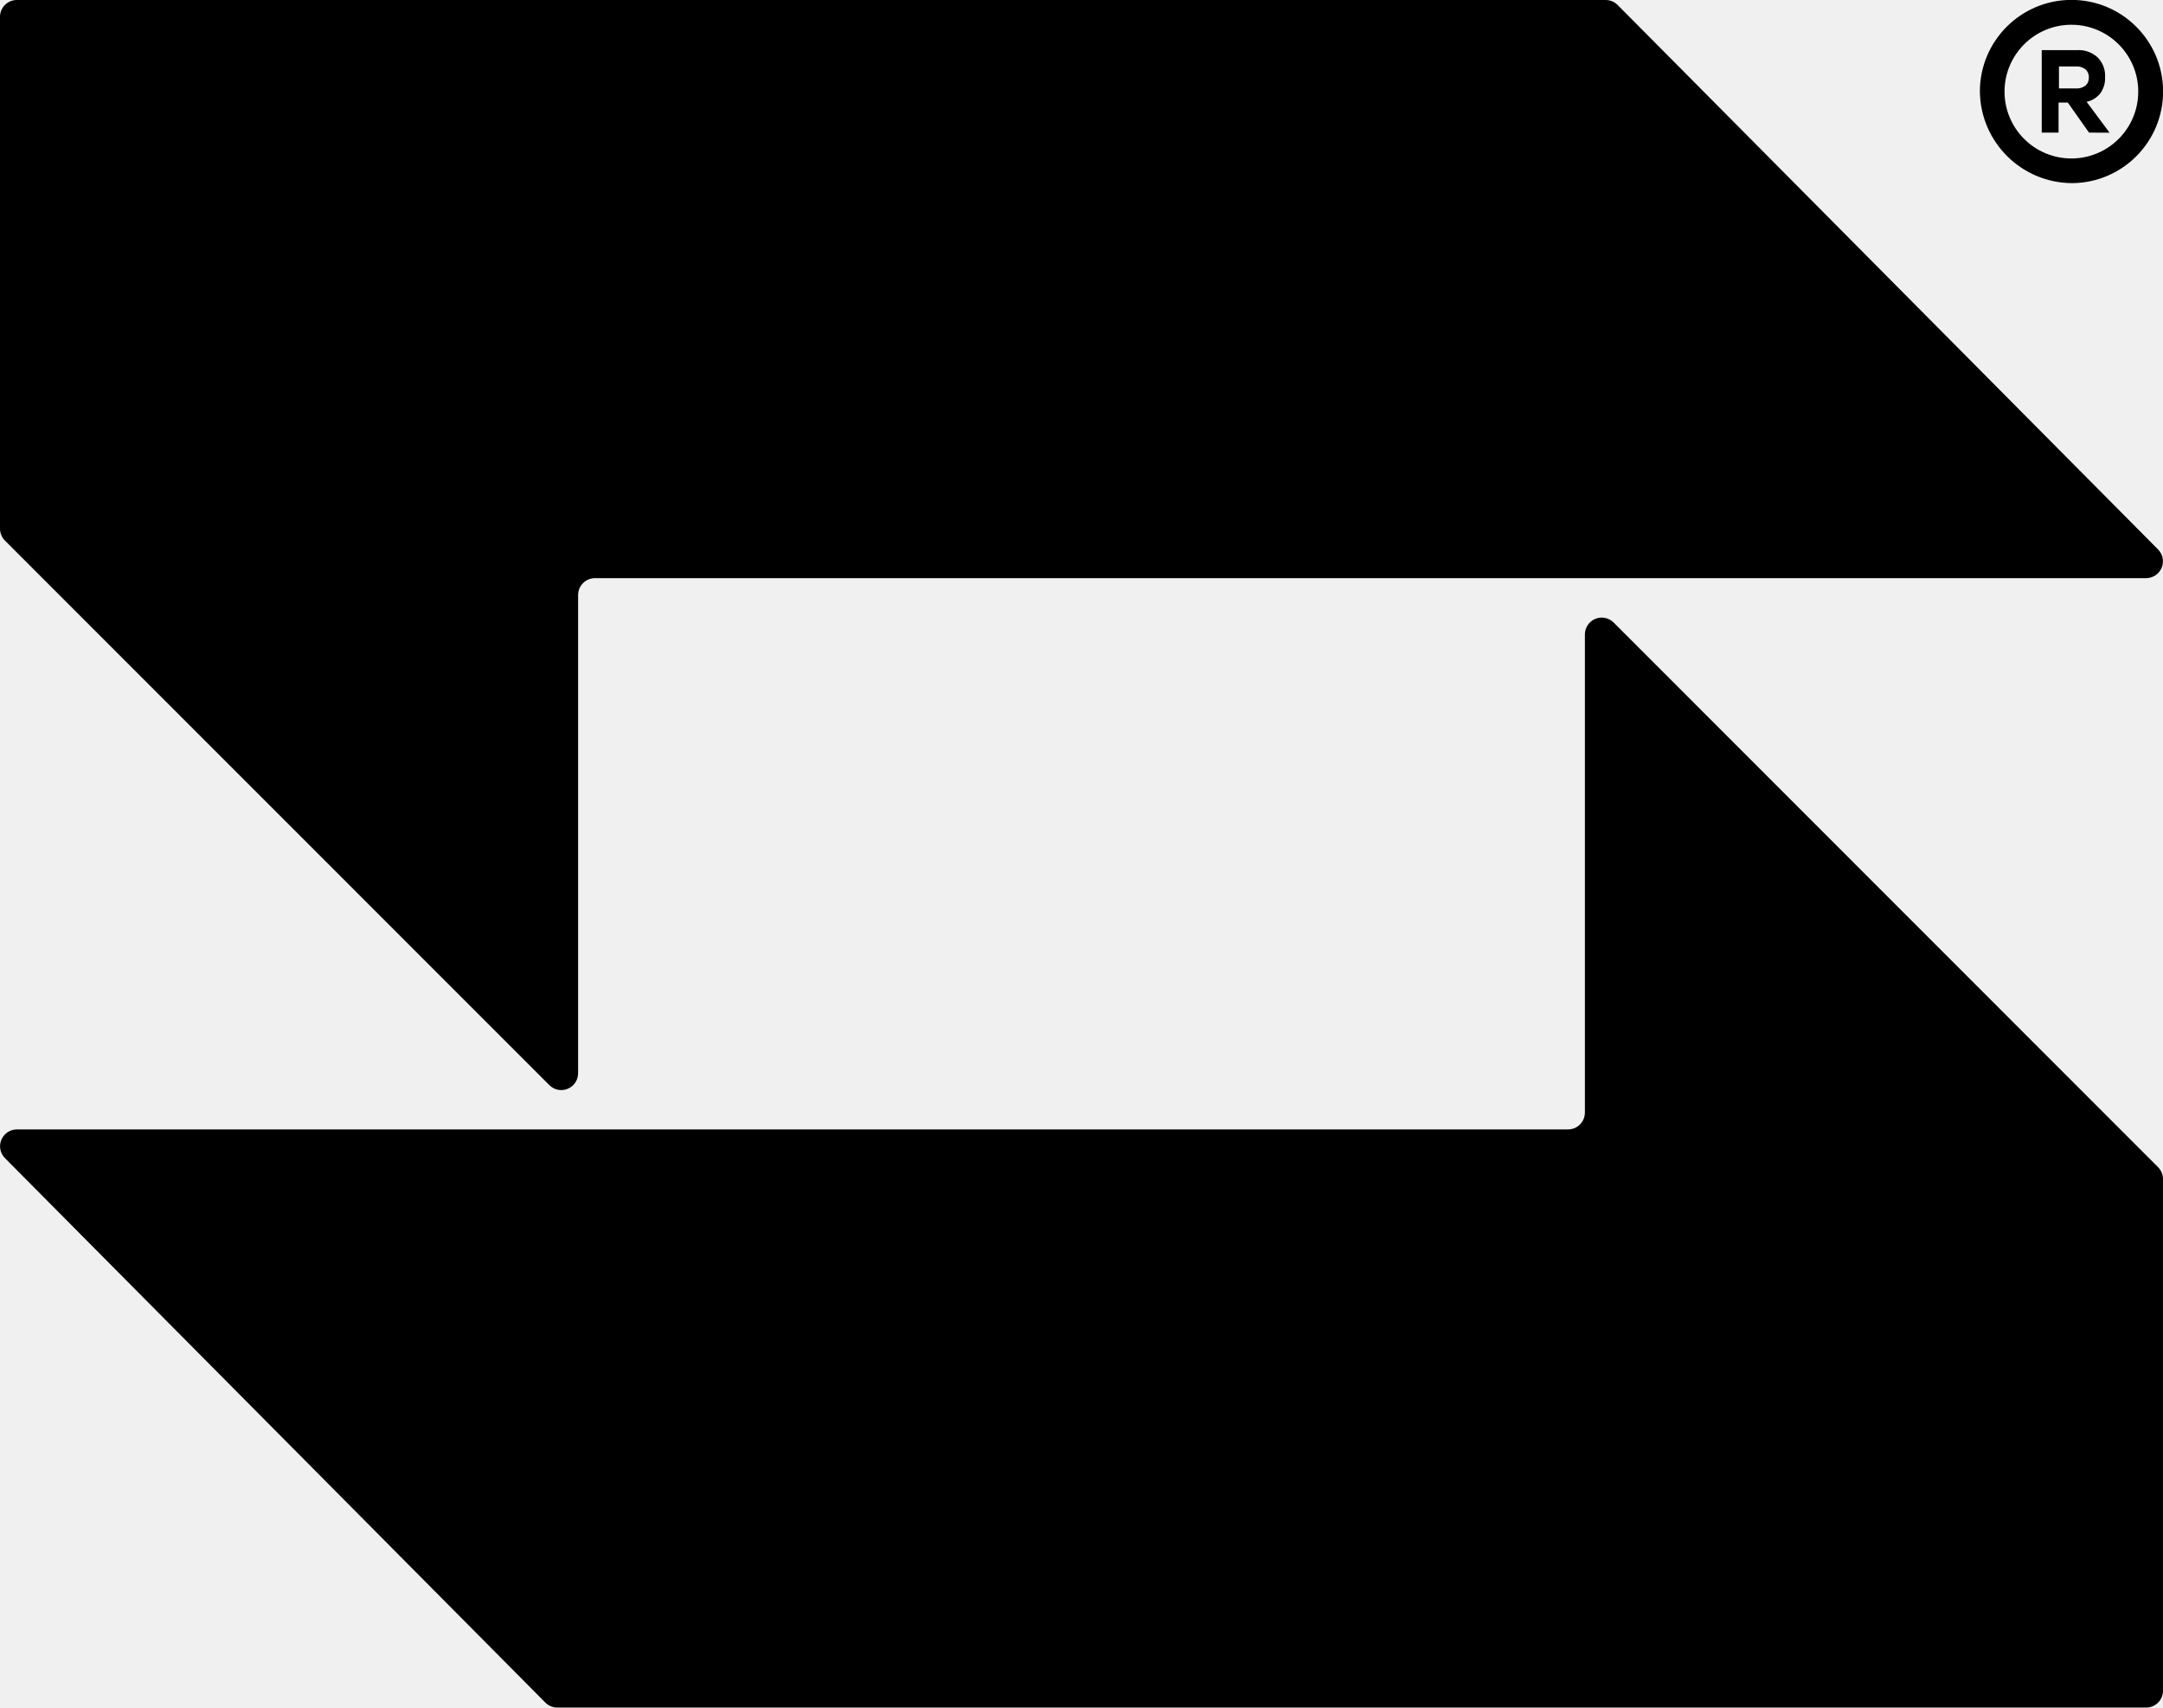
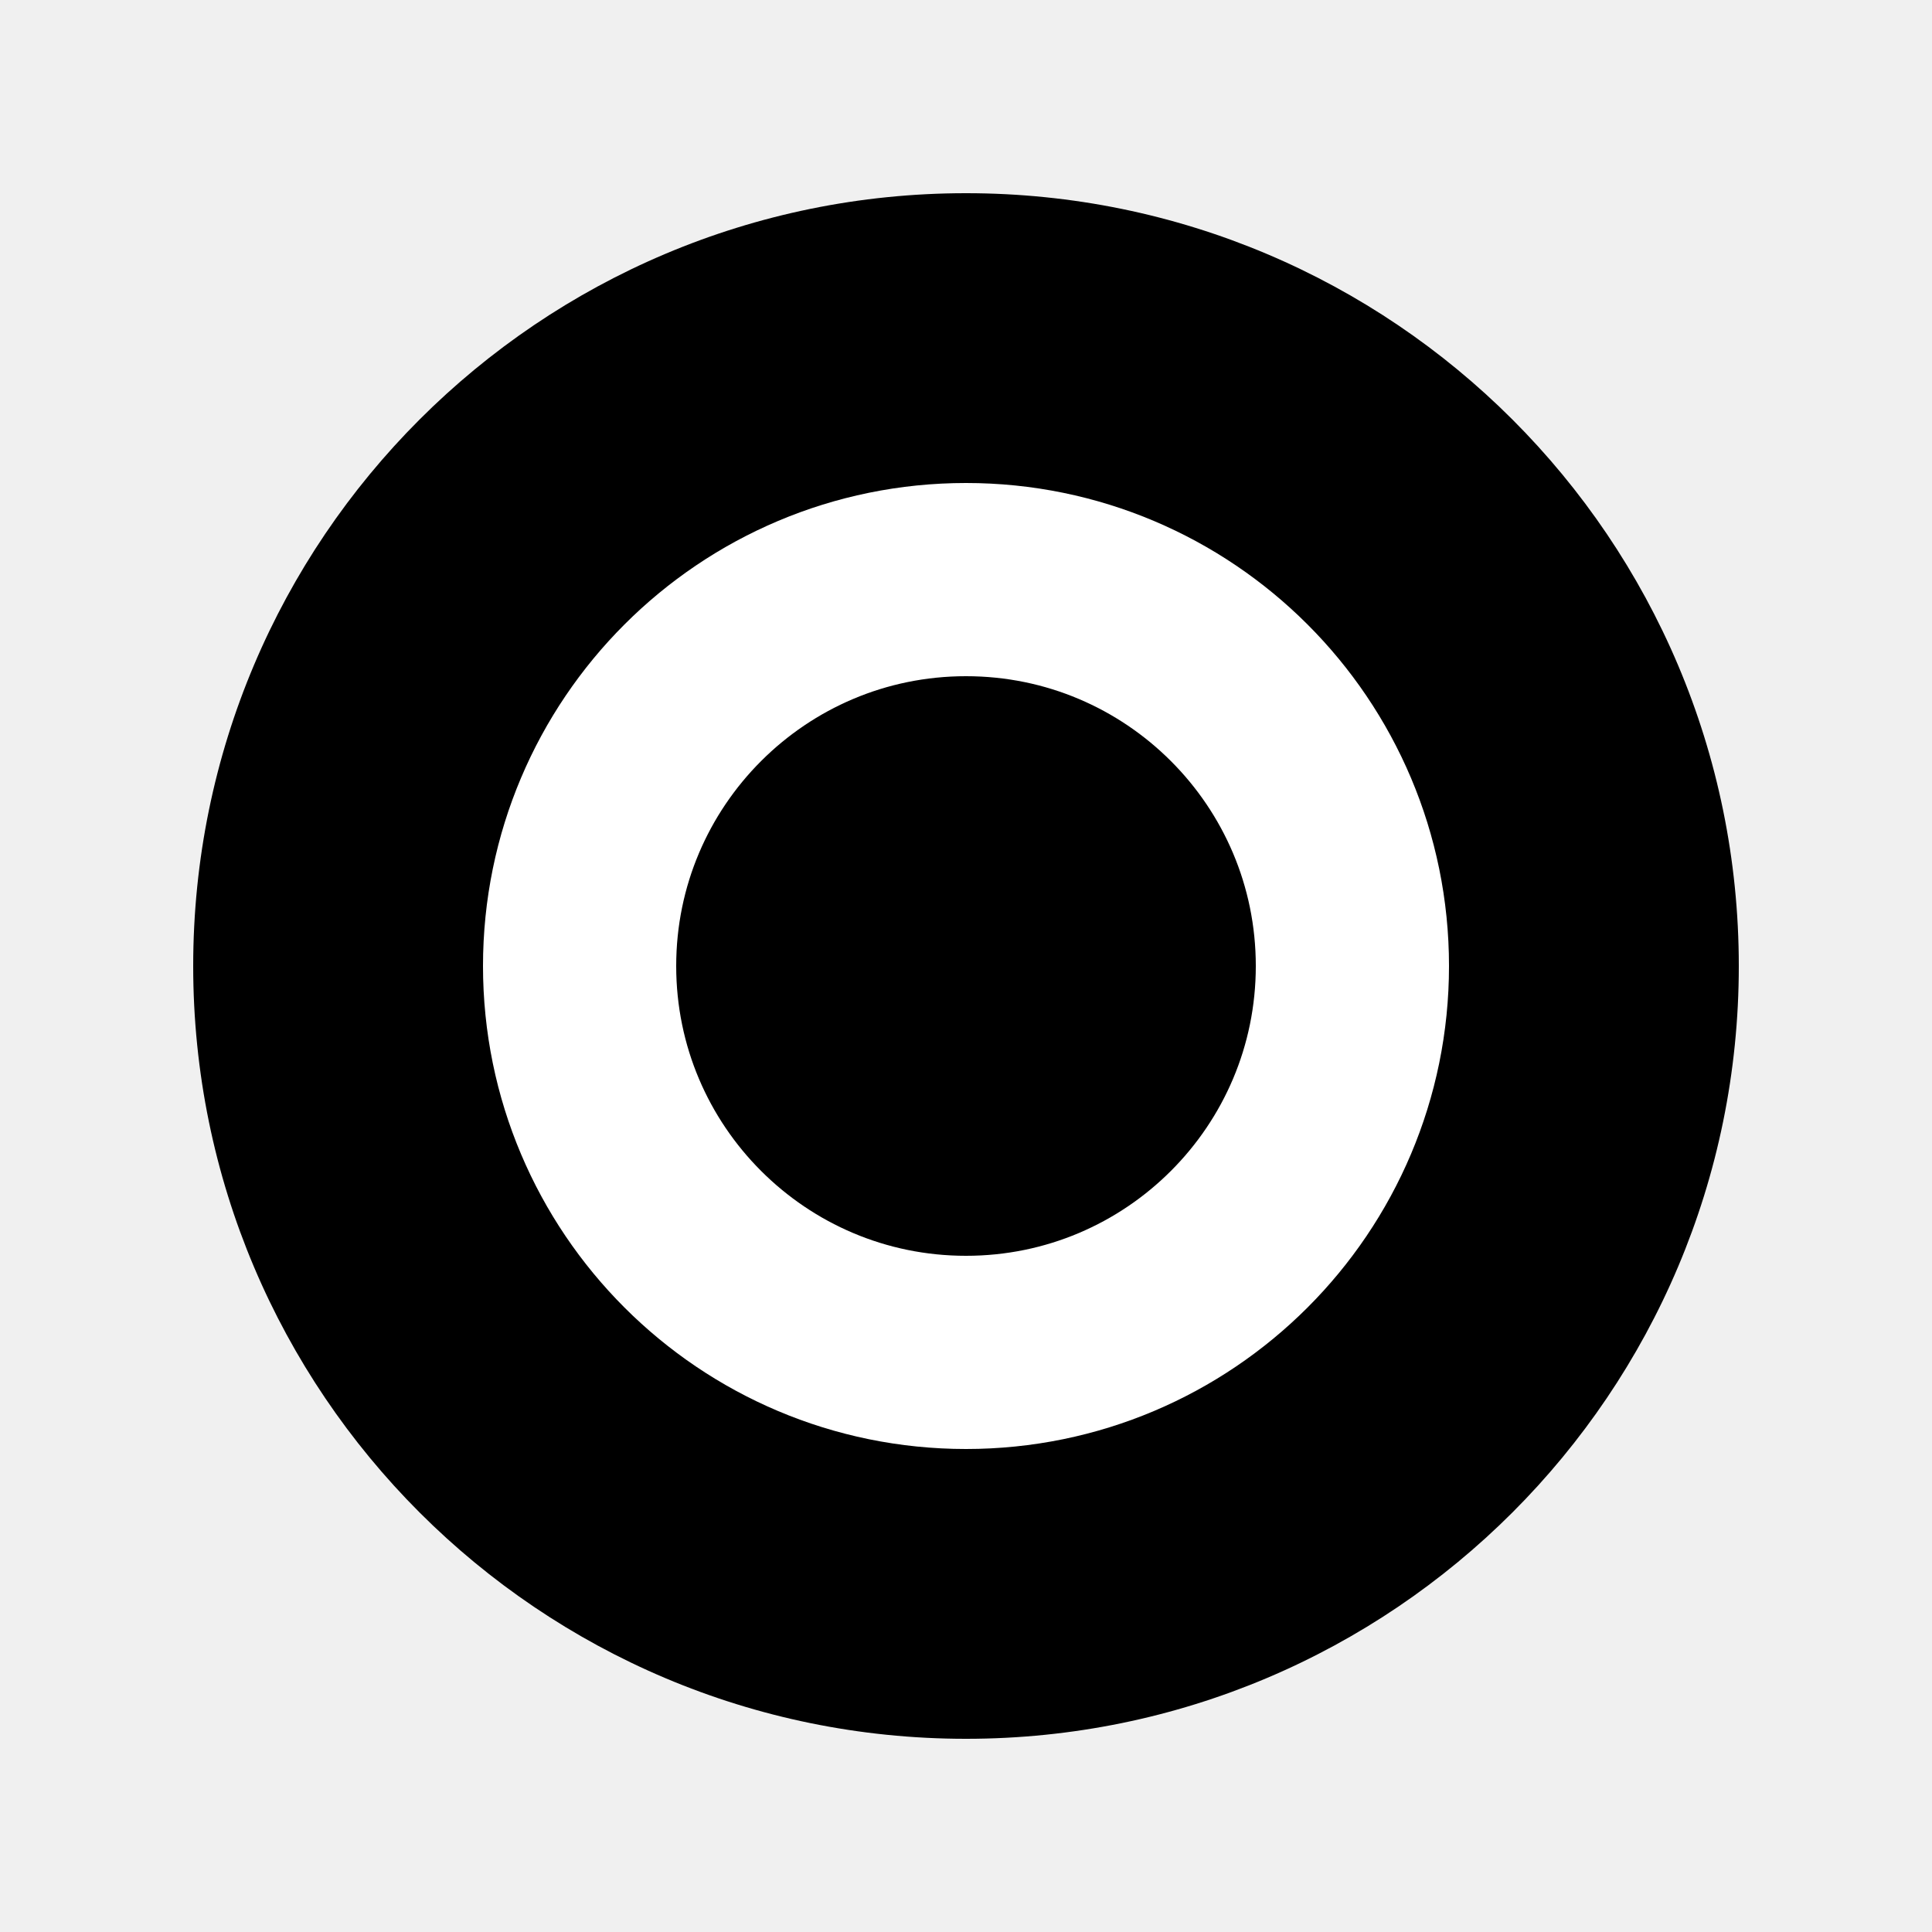
- <svg xmlns="http://www.w3.org/2000/svg" viewBox="0 0 215.81 170.38">
-   <g id="Layer_2" data-name="Layer 2">
-     <g id="Layer_1-2" data-name="Layer 1">
-       <path d="M57.68,107.08V59.36a1.69,1.69,0,0,1,1.68-1.68H214.13a1.68,1.68,0,0,0,1.19-2.86L161.4.5a1.69,1.69,0,0,0-1.19-.5H1.68A1.68,1.68,0,0,0,0,1.68V52.75a1.68,1.68,0,0,0,.49,1.18l54.33,54.34A1.68,1.68,0,0,0,57.68,107.08Z" />
-       <path d="M215.32,116.45,161,62.11a1.68,1.68,0,0,0-2.87,1.19V111a1.68,1.68,0,0,1-1.67,1.68H1.68a1.68,1.68,0,0,0-1.19,2.86l53.92,54.32a1.69,1.69,0,0,0,1.19.5H214.13a1.68,1.68,0,0,0,1.68-1.68V117.63A1.68,1.68,0,0,0,215.32,116.45Z" />
-       <path d="M208.43,13.23l-2.12-3h-.92v3h-1.68V5h3.52a2.8,2.8,0,0,1,2.05.72,2.58,2.58,0,0,1,.75,2,2.54,2.54,0,0,1-.48,1.6,2.41,2.41,0,0,1-1.36.84l2.29,3.08Zm-3-6.6V8.82h1.66a1.41,1.41,0,0,0,1-.29,1,1,0,0,0,.32-.8,1,1,0,0,0-.33-.81,1.38,1.38,0,0,0-.95-.29Z" />
-       <path d="M206.78,18.27a9.24,9.24,0,0,1-9.24-9.14,9.14,9.14,0,1,1,9.24,9.14Zm-.1-15.8a6.67,6.67,0,1,0,6.66,6.66A6.67,6.67,0,0,0,206.68,2.47Z" />
-     </g>
-   </g>
+ <svg xmlns="http://www.w3.org/2000/svg" width="20" height="20" viewBox="0 0 20 20">
+   <circle cx="10" cy="10" r="8" fill="black" />
+   <circle cx="10" cy="10" r="4" fill="none" stroke="white" stroke-width="2" />
</svg>
